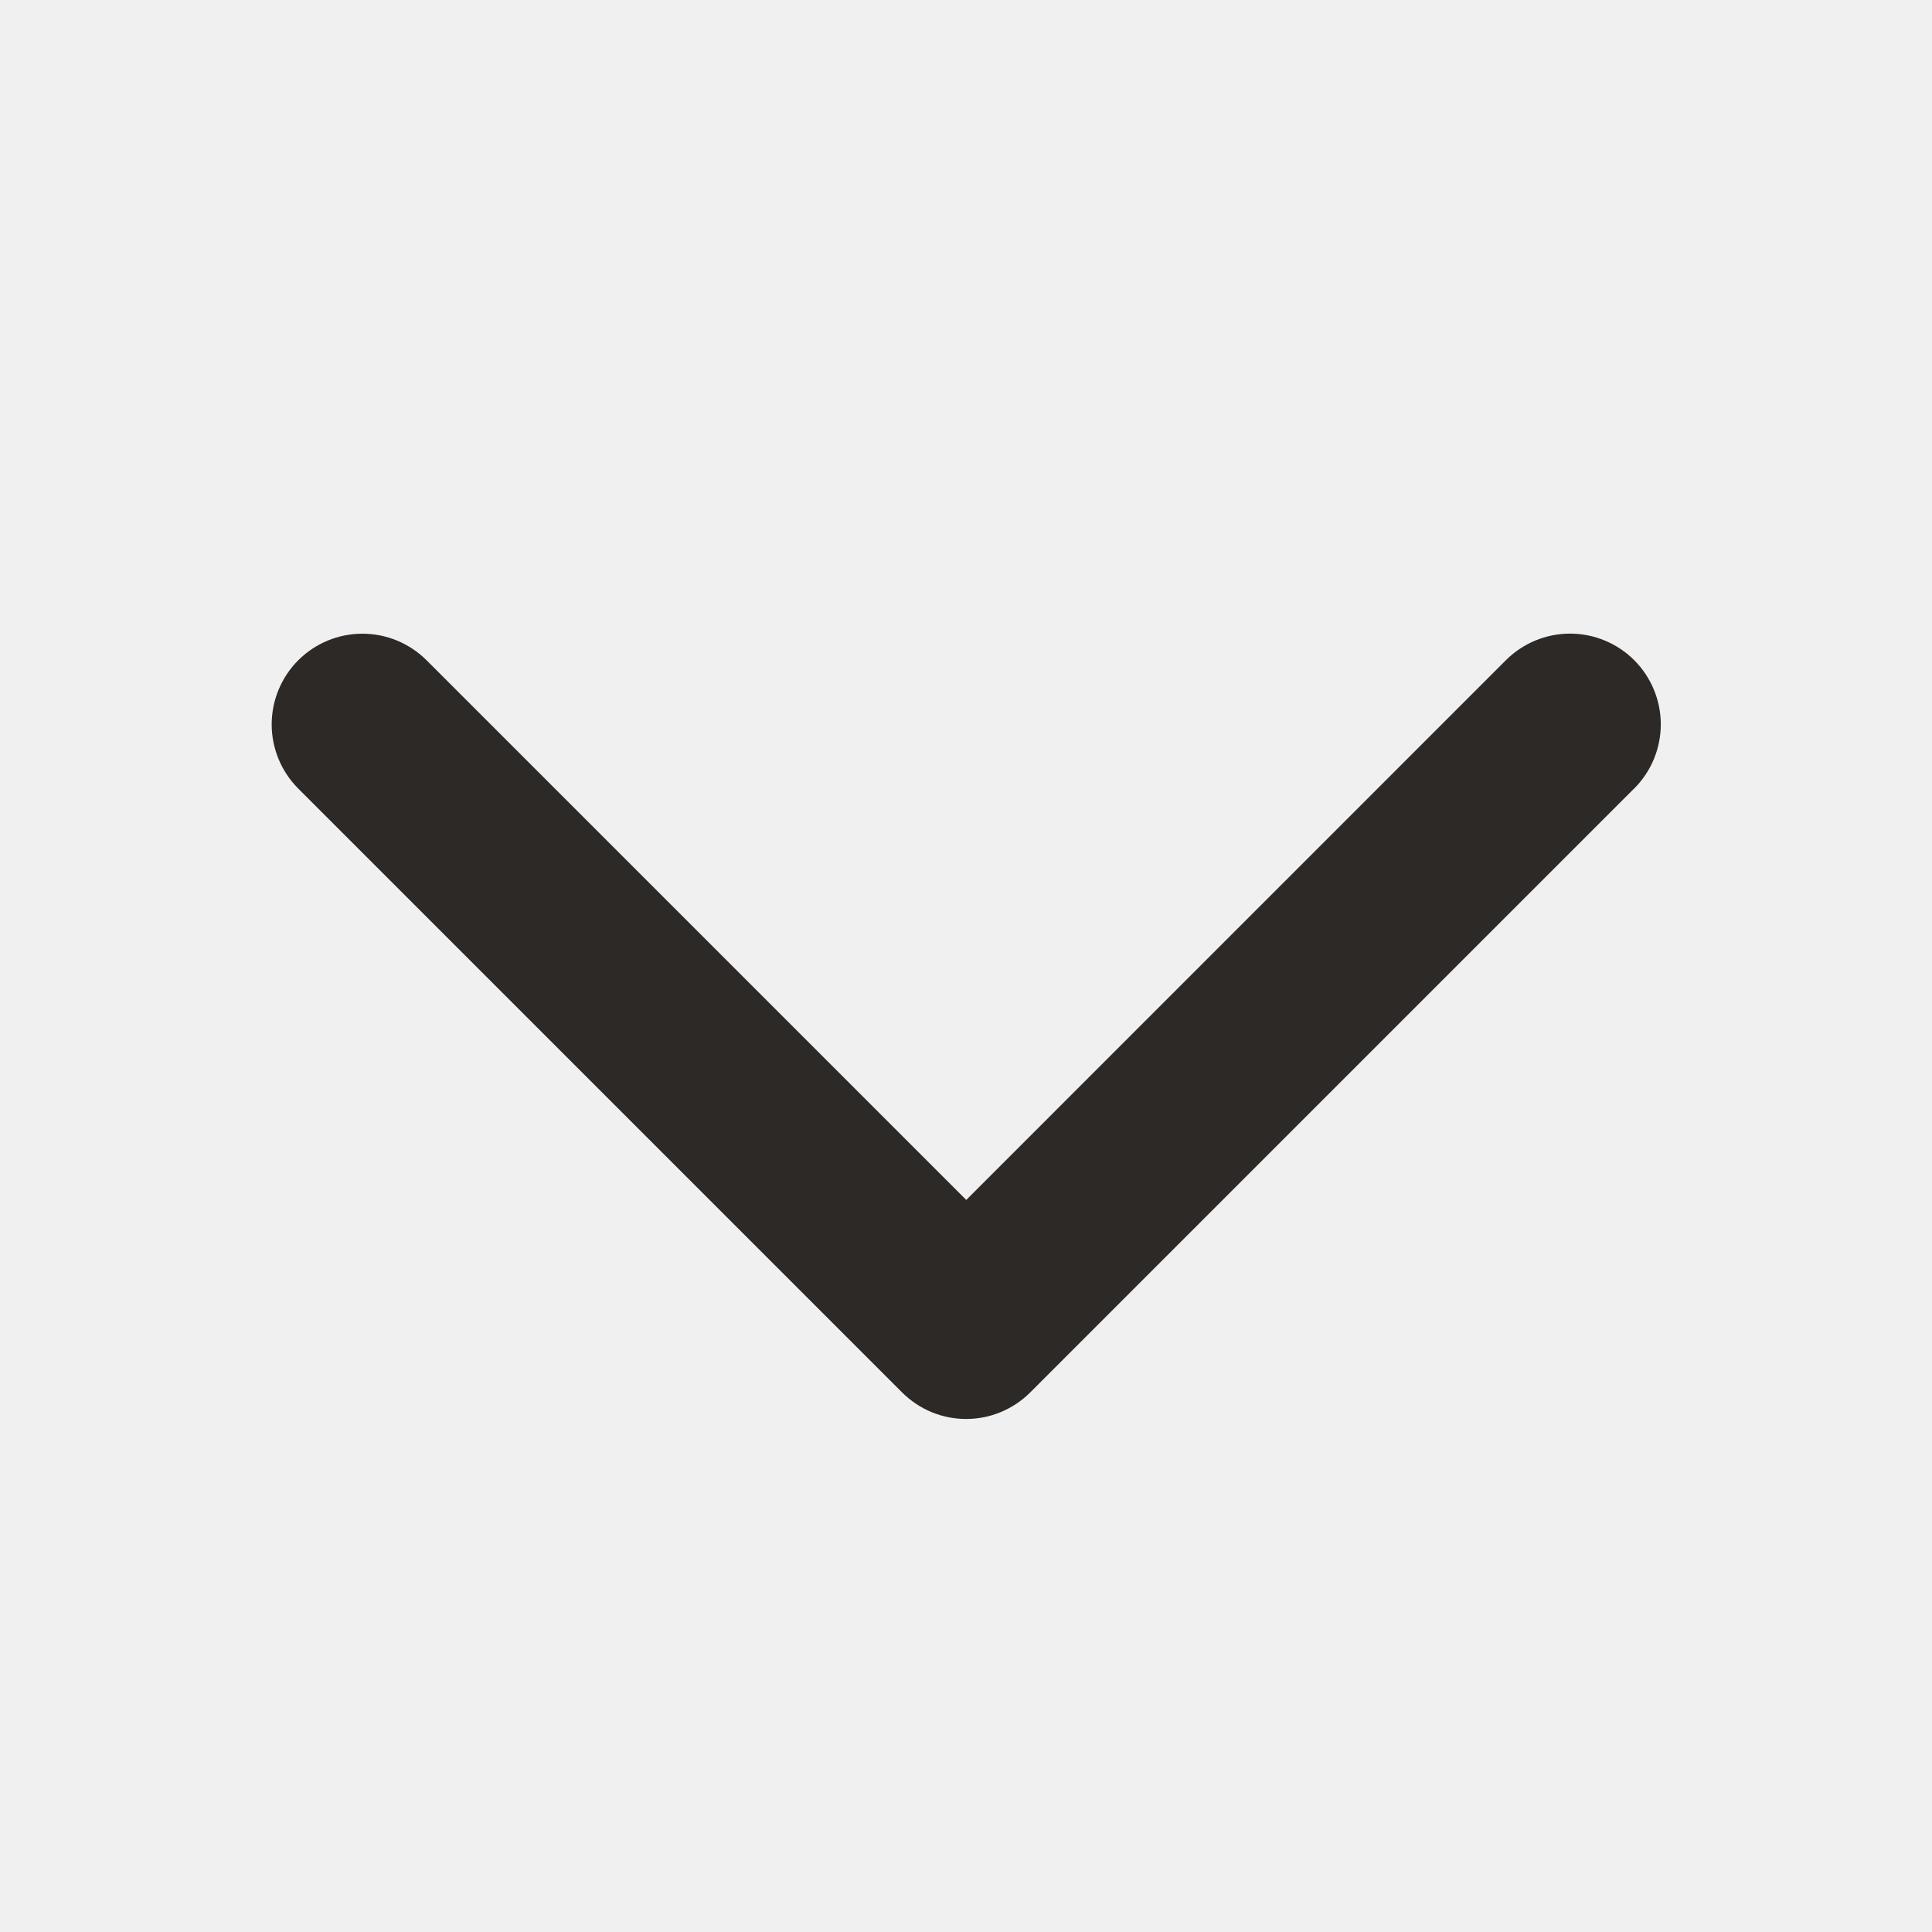
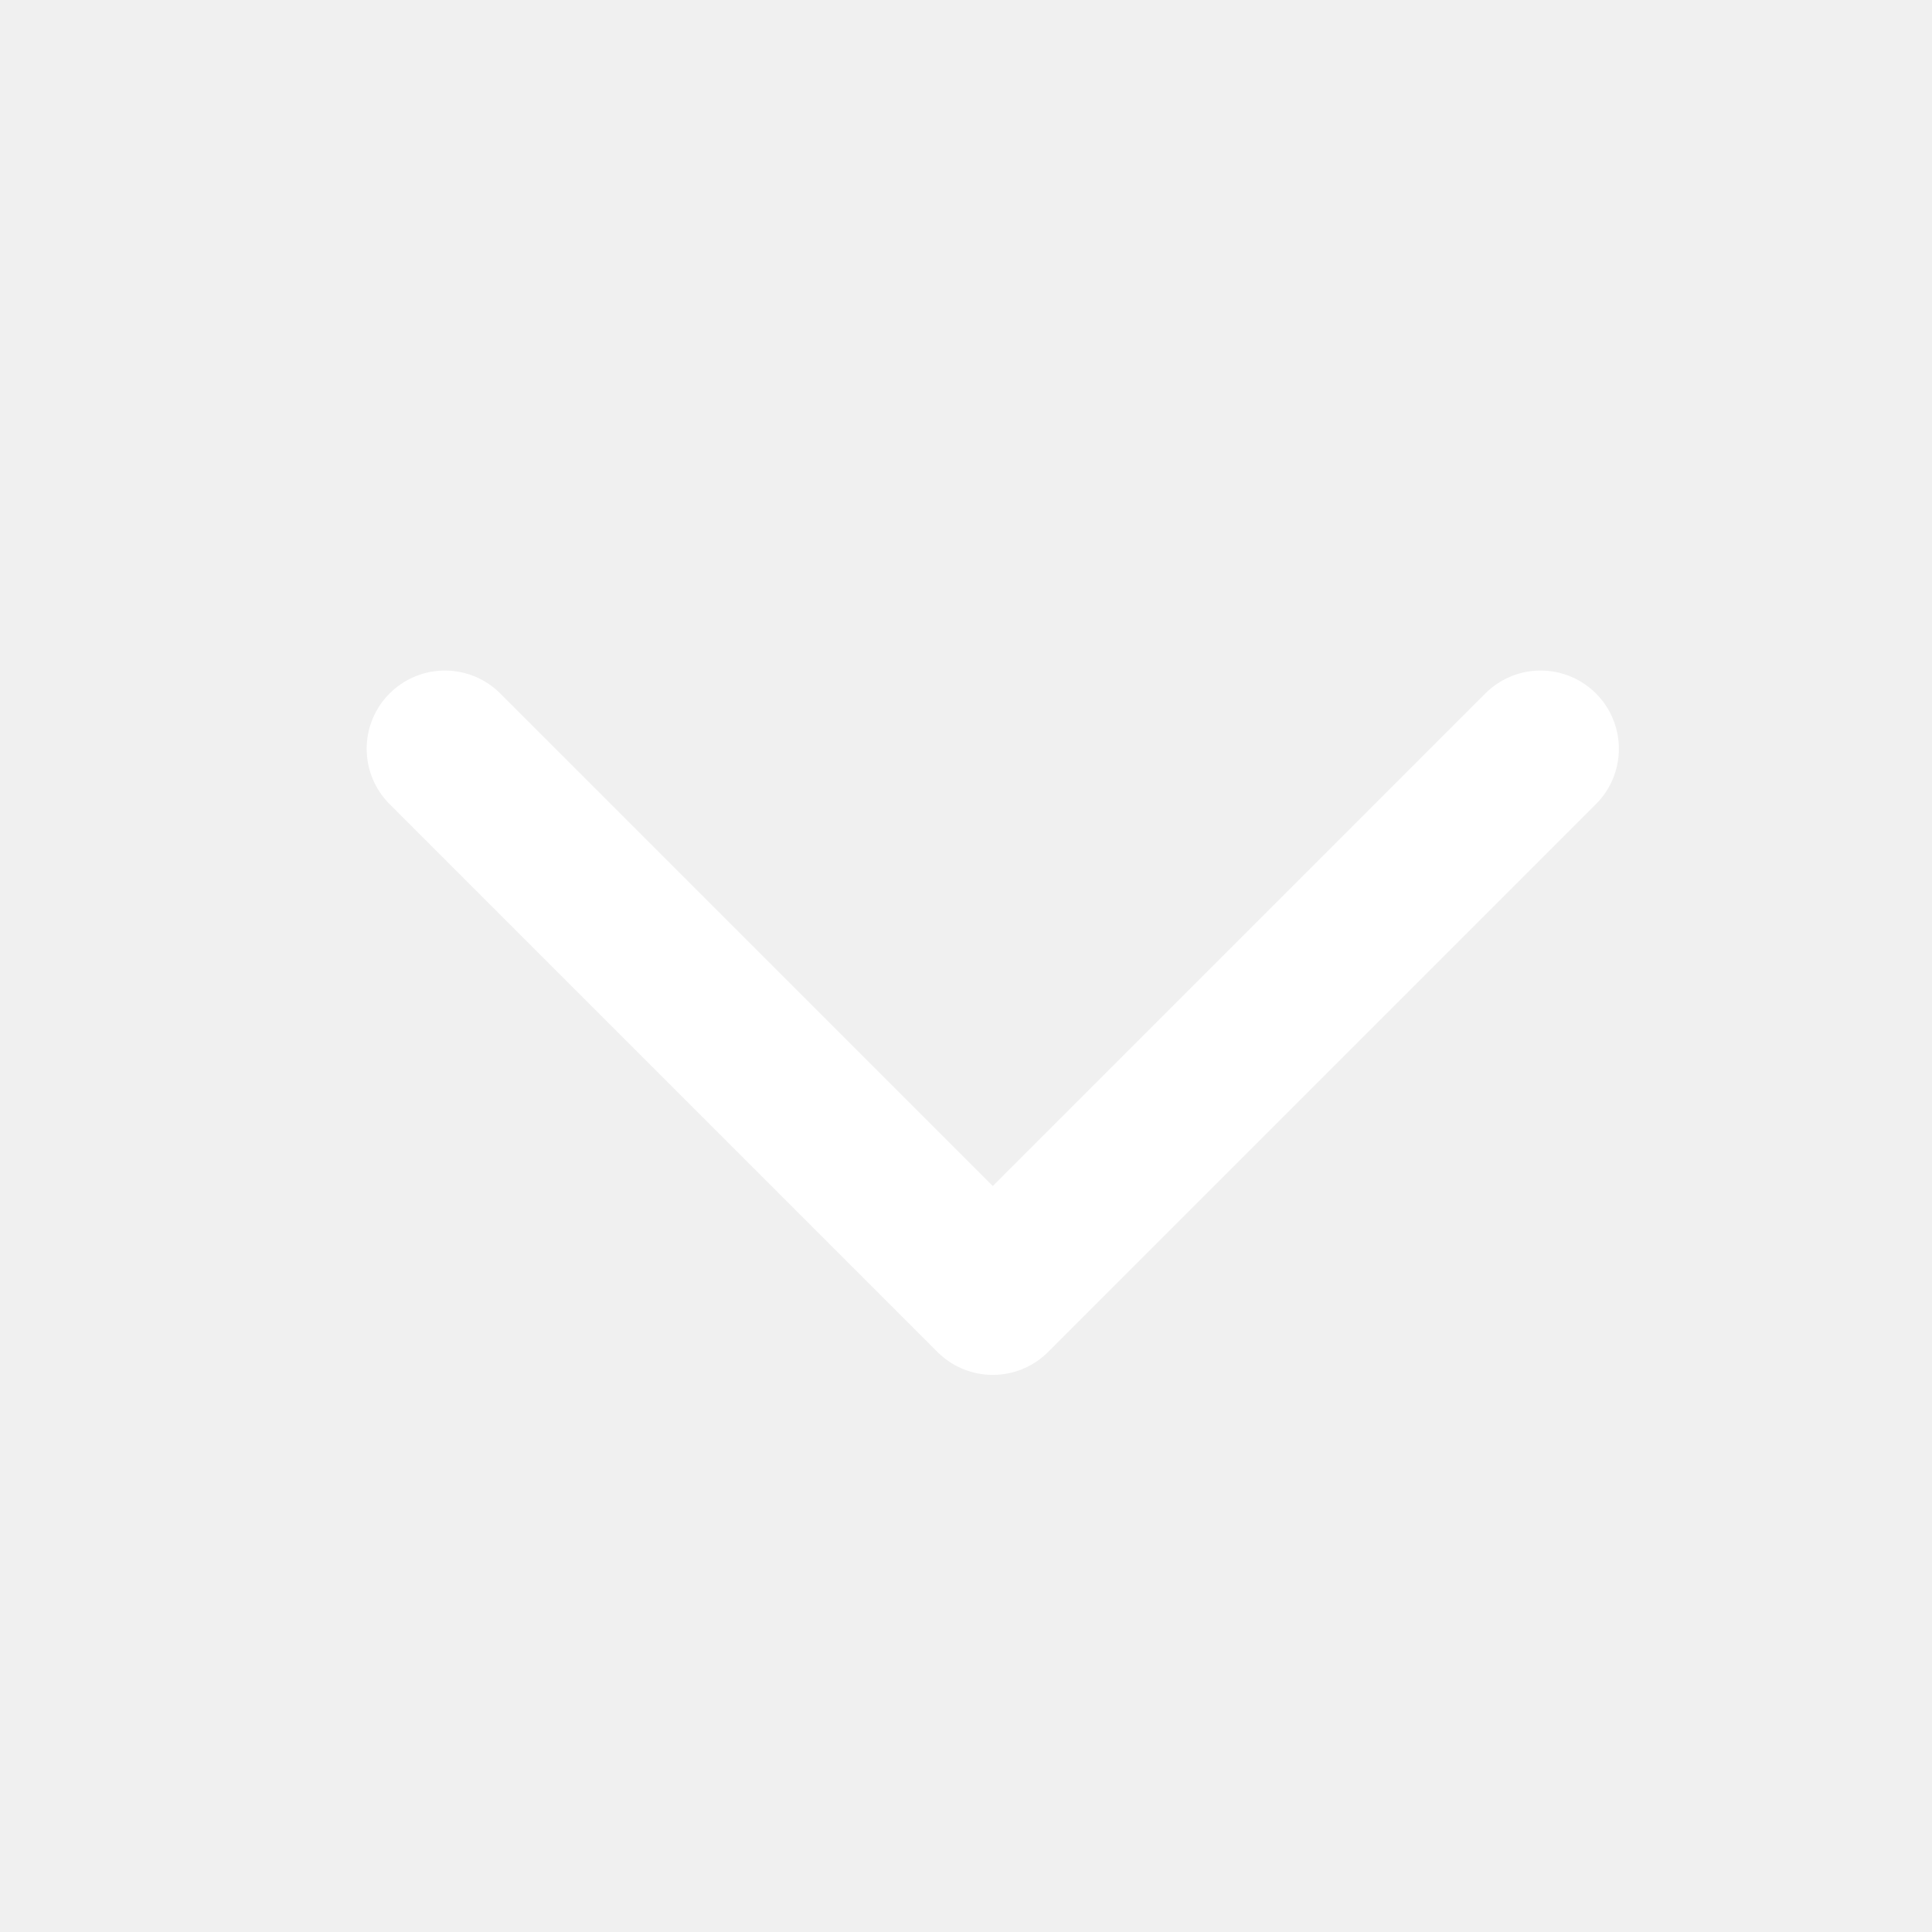
- <svg xmlns="http://www.w3.org/2000/svg" width="24" height="24" viewBox="0 0 24 24" fill="none">
-   <path d="M20.299 9.796L12.799 17.296C12.694 17.401 12.57 17.484 12.433 17.541C12.297 17.598 12.15 17.627 12.002 17.627C11.854 17.627 11.707 17.598 11.57 17.541C11.434 17.484 11.31 17.401 11.205 17.296L3.705 9.796C3.494 9.585 3.375 9.298 3.375 8.999C3.375 8.7 3.494 8.413 3.705 8.202C3.916 7.991 4.203 7.872 4.502 7.872C4.801 7.872 5.087 7.991 5.299 8.202L12.003 14.906L18.707 8.201C18.918 7.99 19.205 7.871 19.504 7.871C19.803 7.871 20.089 7.99 20.301 8.201C20.512 8.413 20.631 8.699 20.631 8.998C20.631 9.297 20.512 9.584 20.301 9.795L20.299 9.796Z" fill="#2D2926" />
+ <svg xmlns="http://www.w3.org/2000/svg" width="21" height="21" viewBox="0 0 21 21" fill="none">
+   <path d="M4.836 8.139L10.791 14.094L16.746 8.139" stroke="white" stroke-width="1.701" stroke-linecap="round" stroke-linejoin="round" />
</svg>
